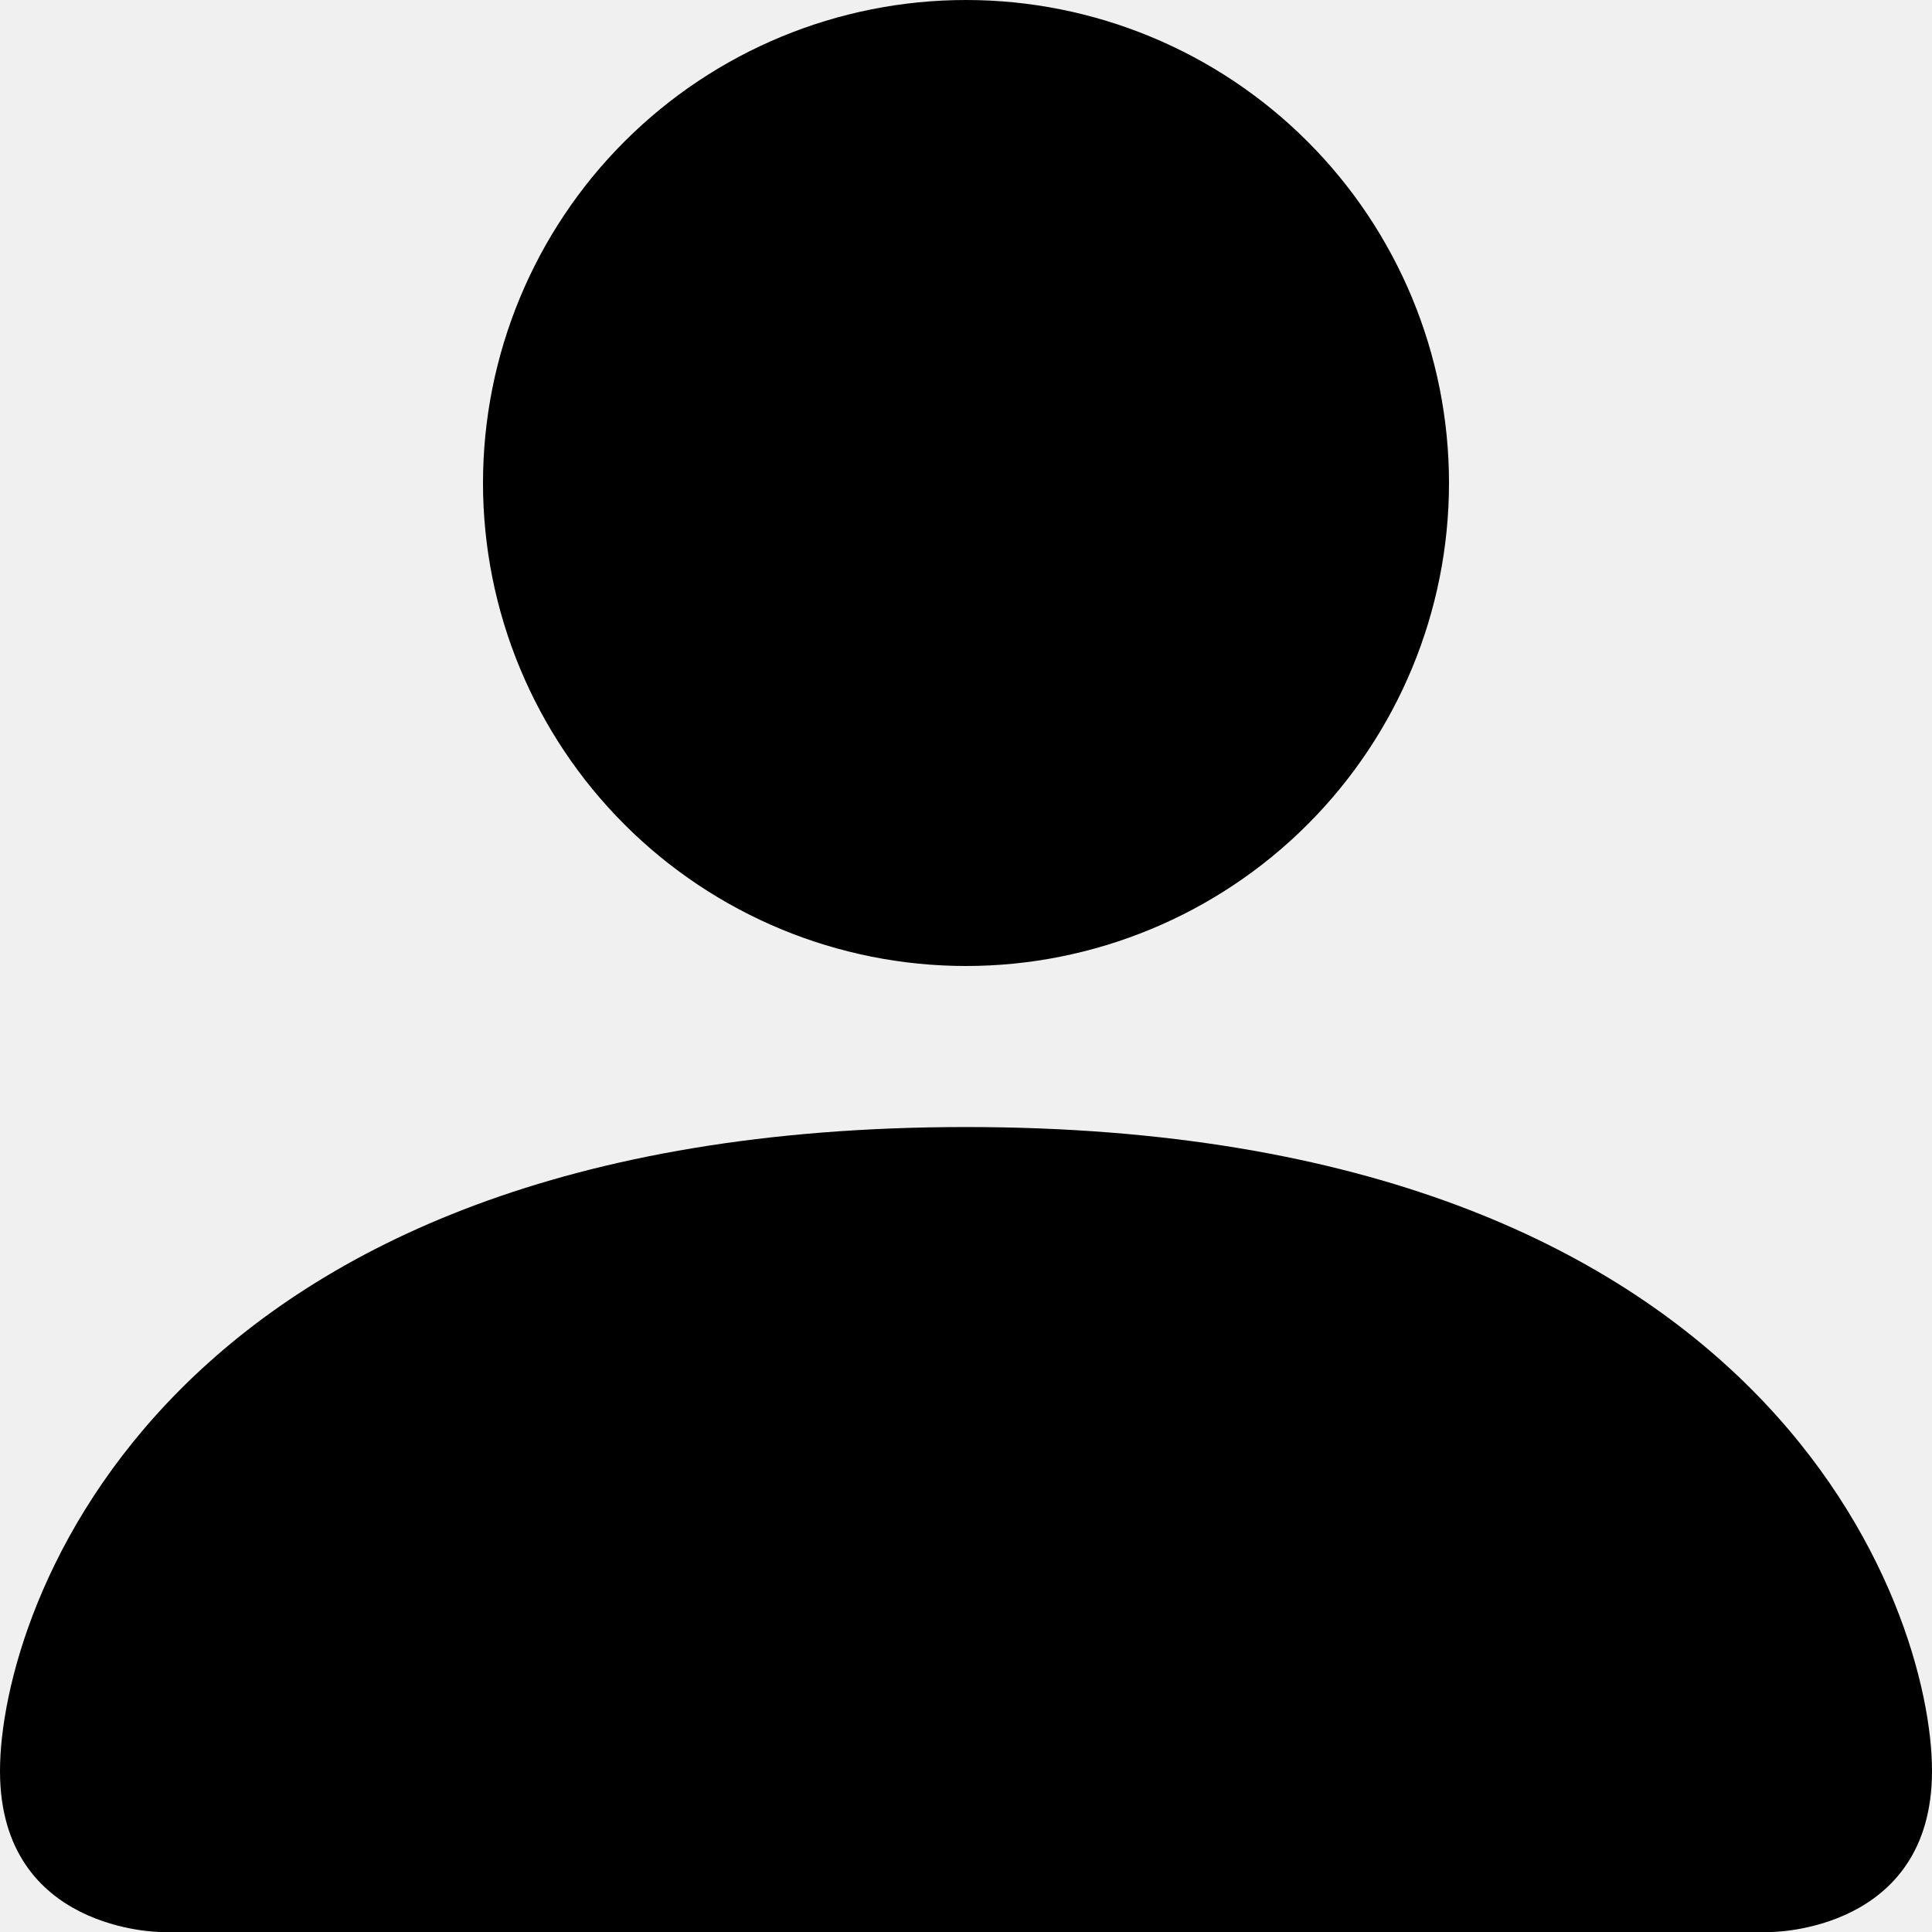
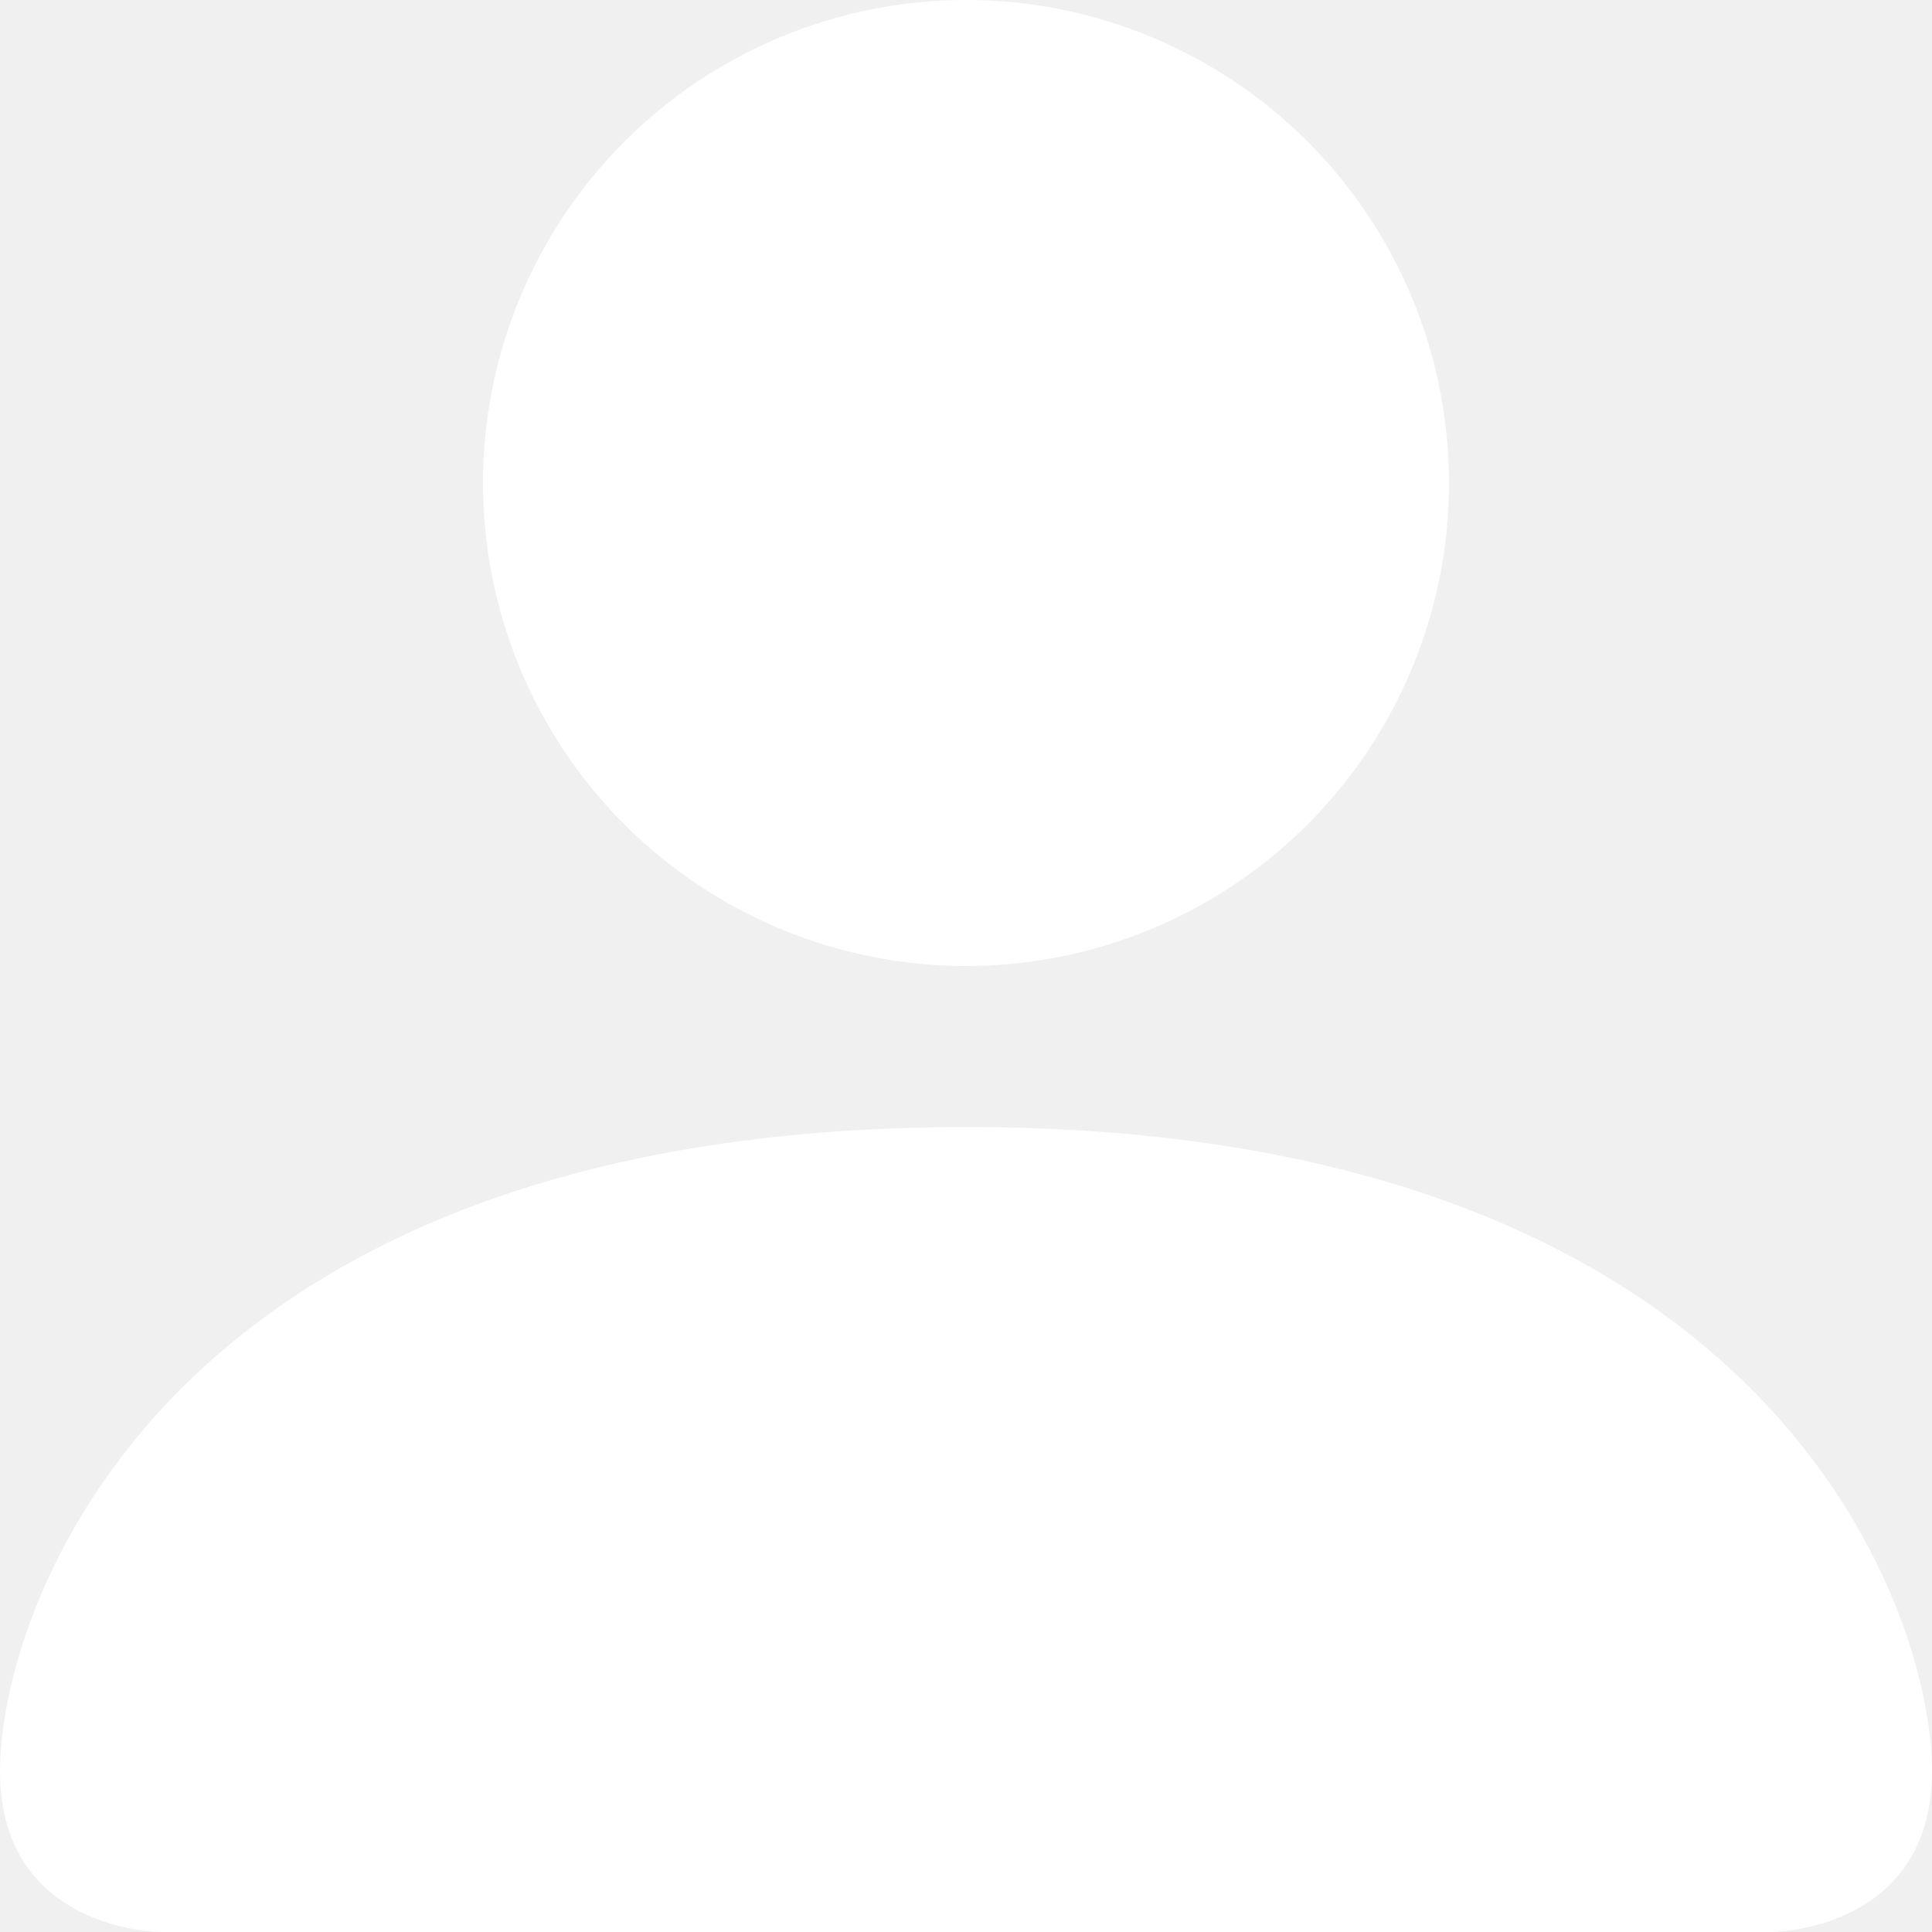
<svg xmlns="http://www.w3.org/2000/svg" width="17" height="17" viewBox="0 0 17 17" fill="none">
-   <path d="M1.417 17C1.417 17 0 17 0 15.583C0 14.167 1.417 9.917 8.5 9.917C15.583 9.917 17 14.167 17 15.583C17 17 15.583 17 15.583 17H1.417ZM8.5 8.5C9.627 8.5 10.708 8.052 11.505 7.255C12.302 6.458 12.75 5.377 12.75 4.25C12.75 3.123 12.302 2.042 11.505 1.245C10.708 0.448 9.627 0 8.5 0C7.373 0 6.292 0.448 5.495 1.245C4.698 2.042 4.25 3.123 4.25 4.25C4.25 5.377 4.698 6.458 5.495 7.255C6.292 8.052 7.373 8.5 8.5 8.5V8.5Z" fill="black" />
+   <path d="M1.417 17C1.417 17 0 17 0 15.583C0 14.167 1.417 9.917 8.5 9.917C15.583 9.917 17 14.167 17 15.583C17 17 15.583 17 15.583 17H1.417ZM8.5 8.5C9.627 8.5 10.708 8.052 11.505 7.255C12.302 6.458 12.75 5.377 12.75 4.25C12.75 3.123 12.302 2.042 11.505 1.245C10.708 0.448 9.627 0 8.5 0C7.373 0 6.292 0.448 5.495 1.245C4.698 2.042 4.25 3.123 4.25 4.25C4.25 5.377 4.698 6.458 5.495 7.255C6.292 8.052 7.373 8.5 8.5 8.5V8.5Z" fill="#ffffff" />
</svg>
